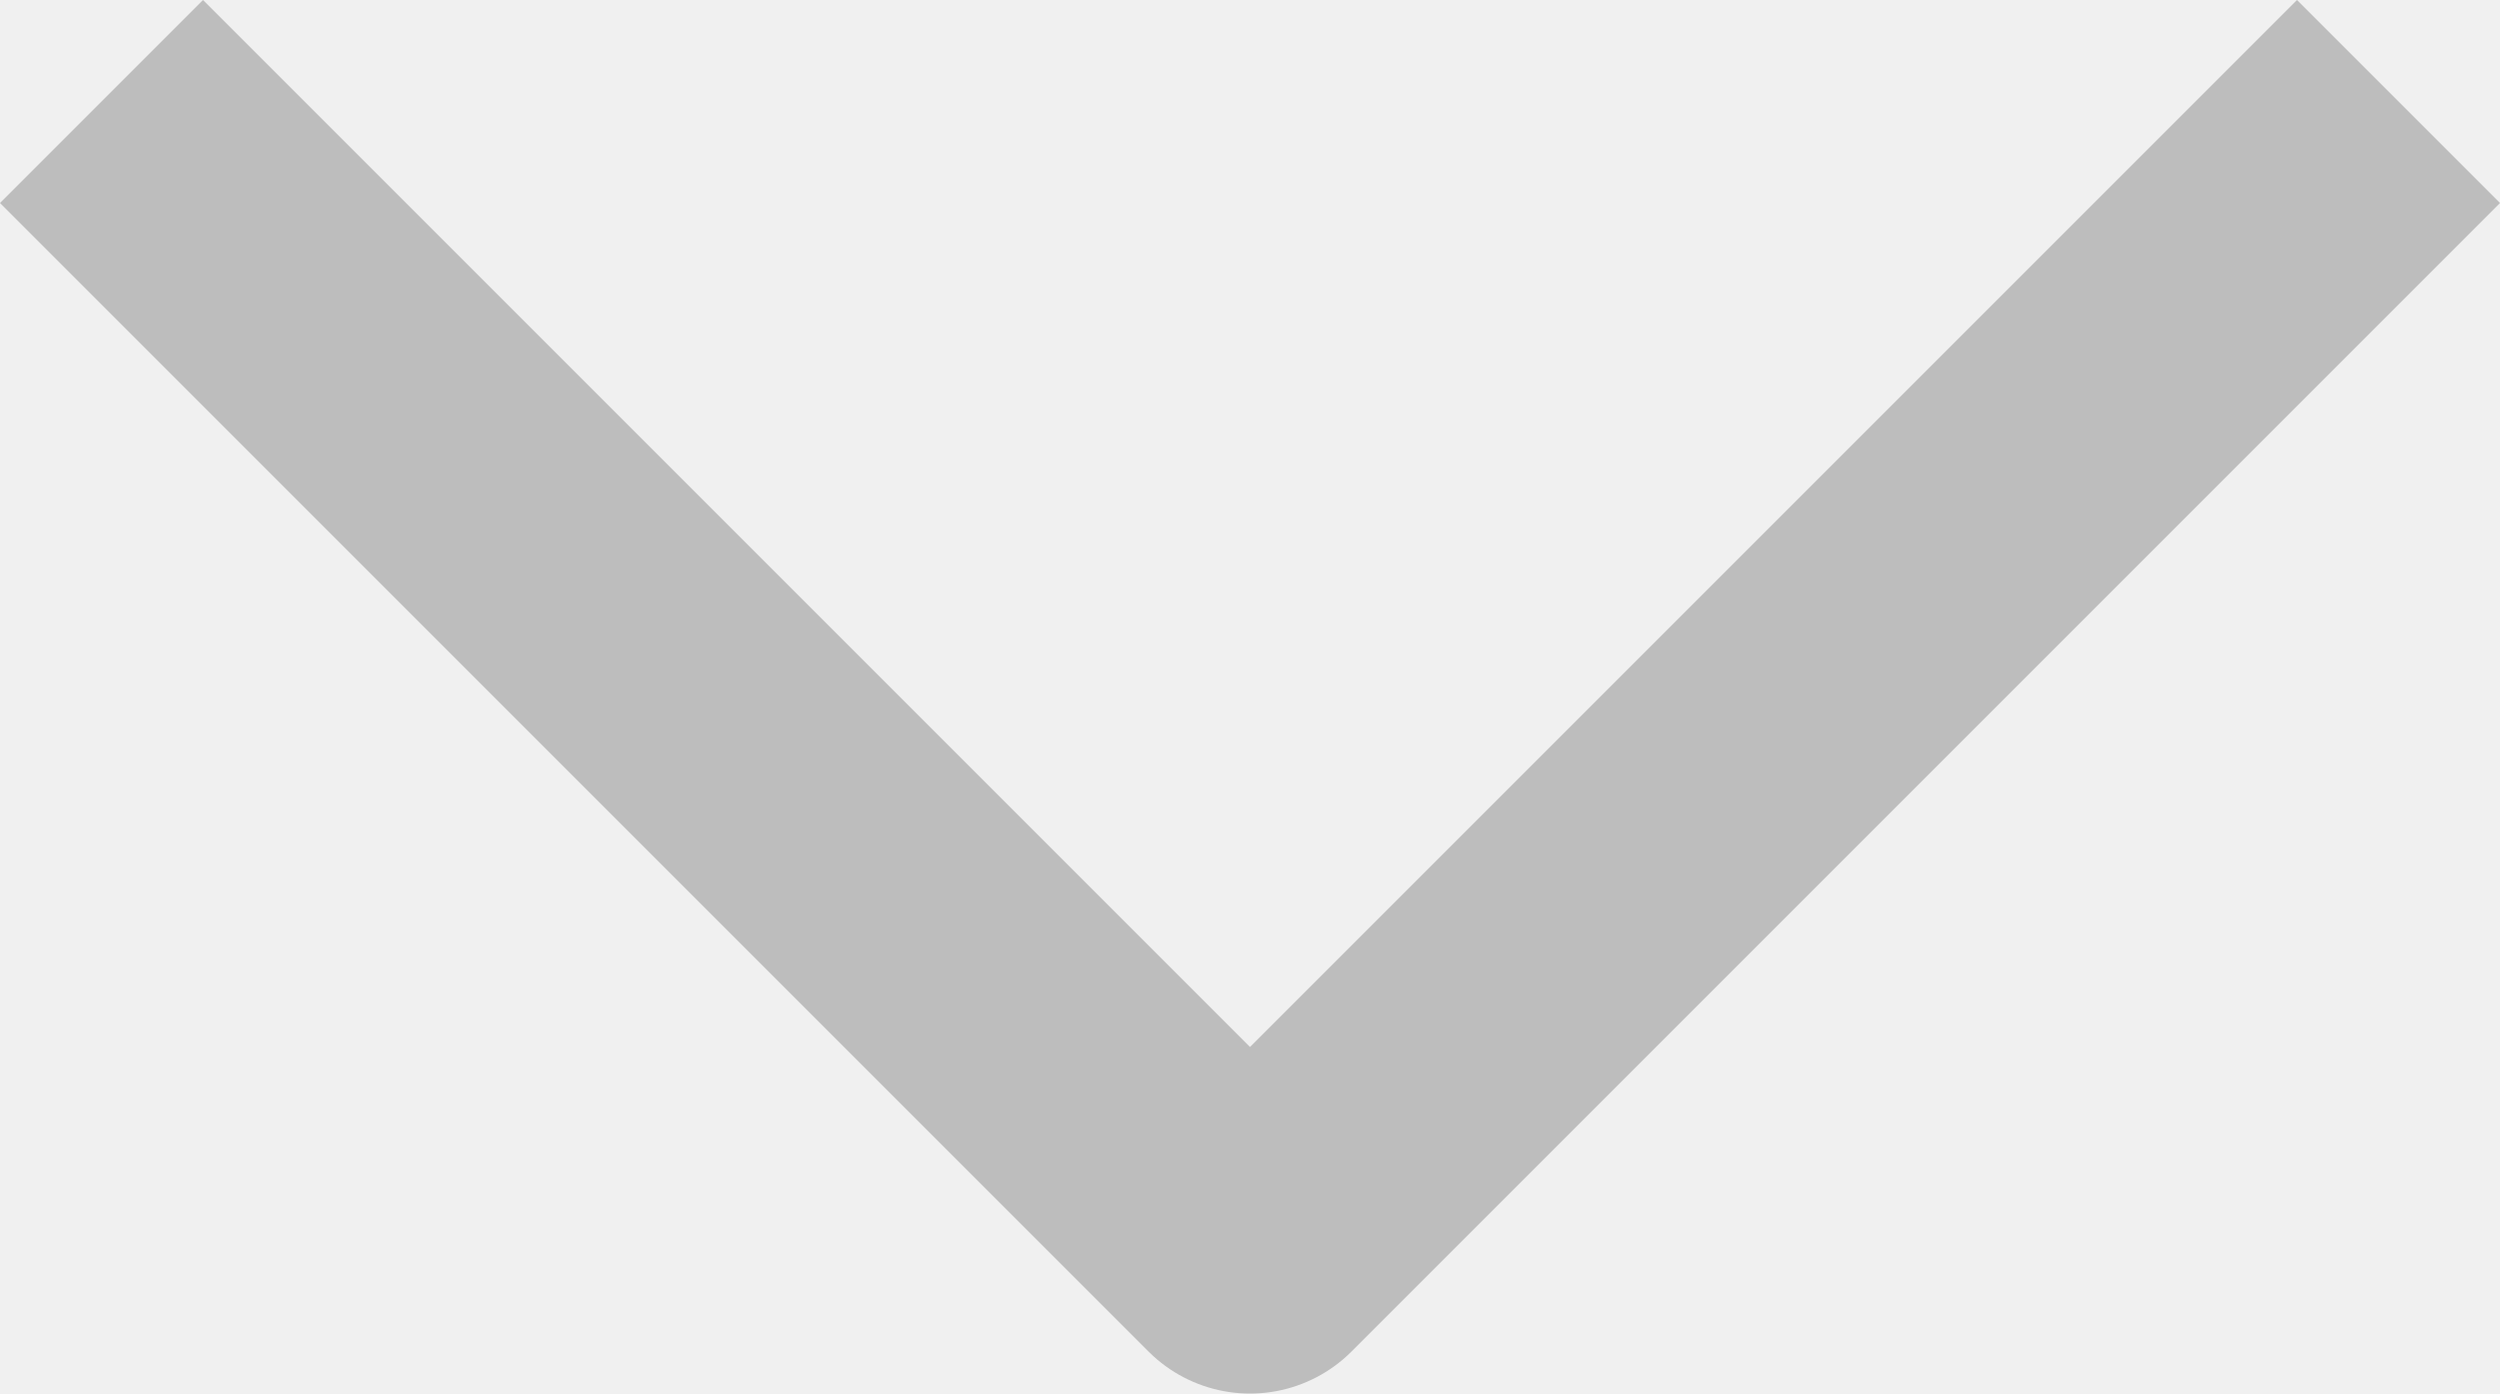
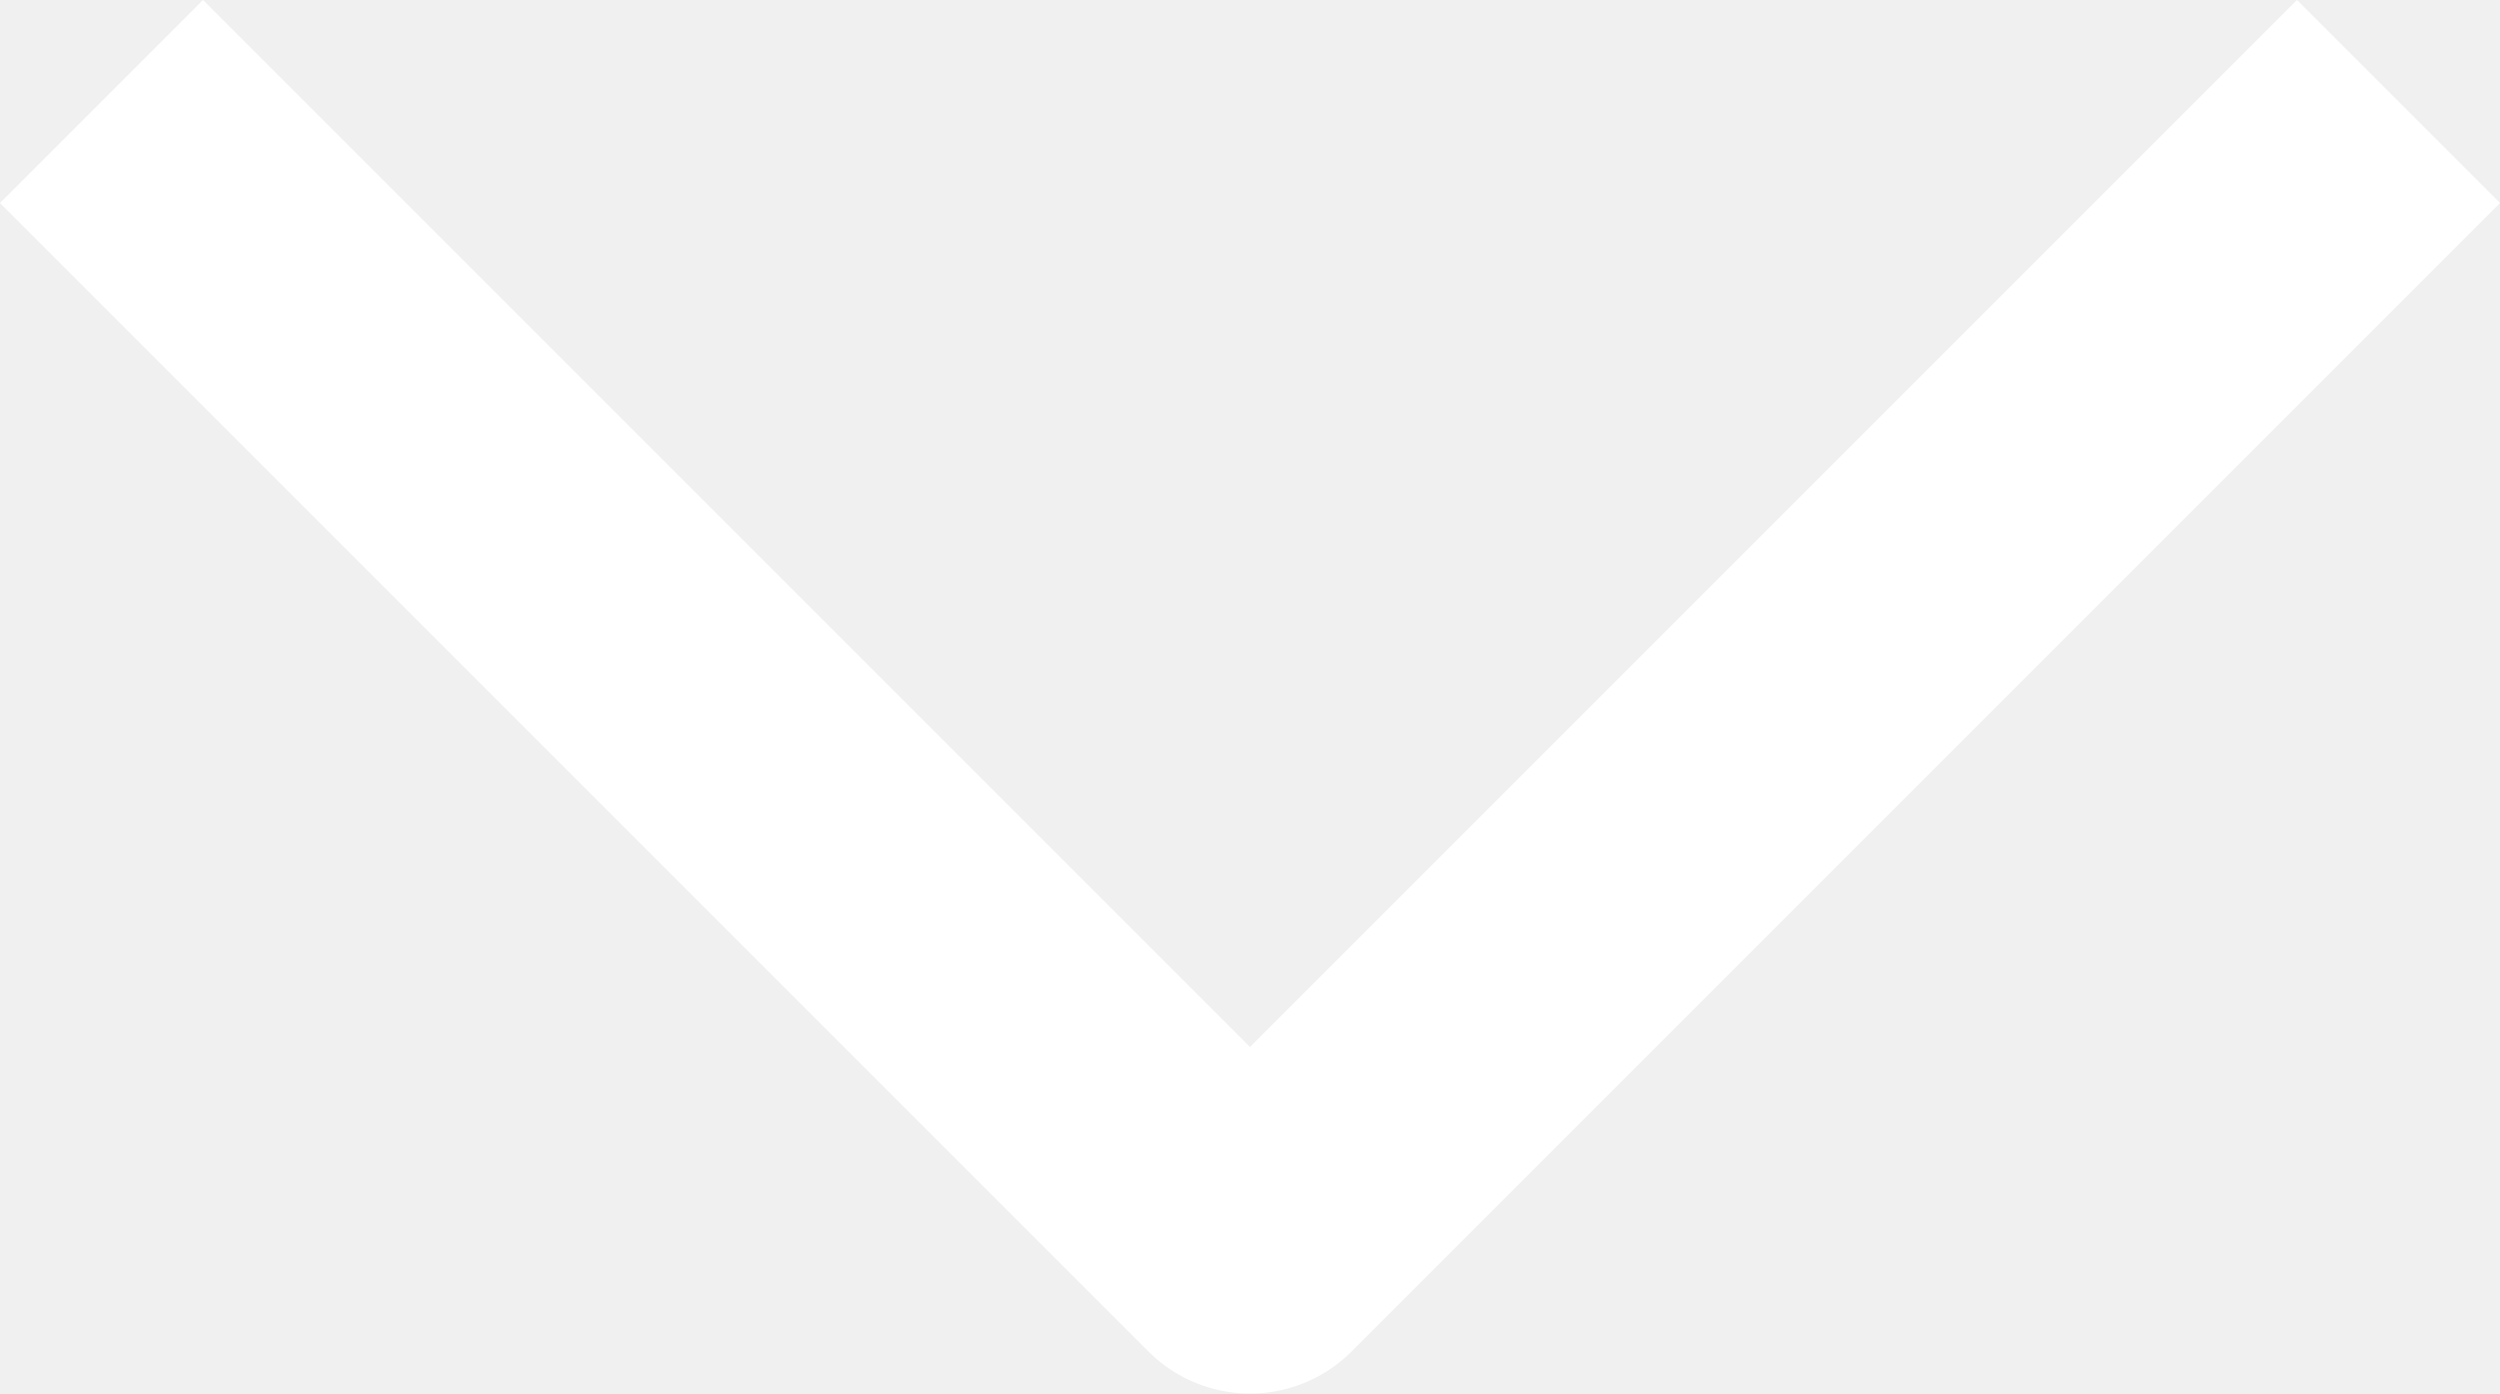
<svg xmlns="http://www.w3.org/2000/svg" width="17.414" height="9.707" viewBox="0 0 17.414 9.707">
-   <path id="패스_714" data-name="패스 714" d="M127.951,1215l8,8-8,8" transform="translate(1231.707 -127.244) rotate(90)" fill="none" stroke="#bdbdbd" stroke-linejoin="round" stroke-width="2" />
+   <path id="패스_714" data-name="패스 714" d="M127.951,1215l8,8-8,8" transform="translate(1231.707 -127.244) rotate(90)" fill="none" stroke="#FFFFFF" stroke-linejoin="round" stroke-width="2" />
</svg>
